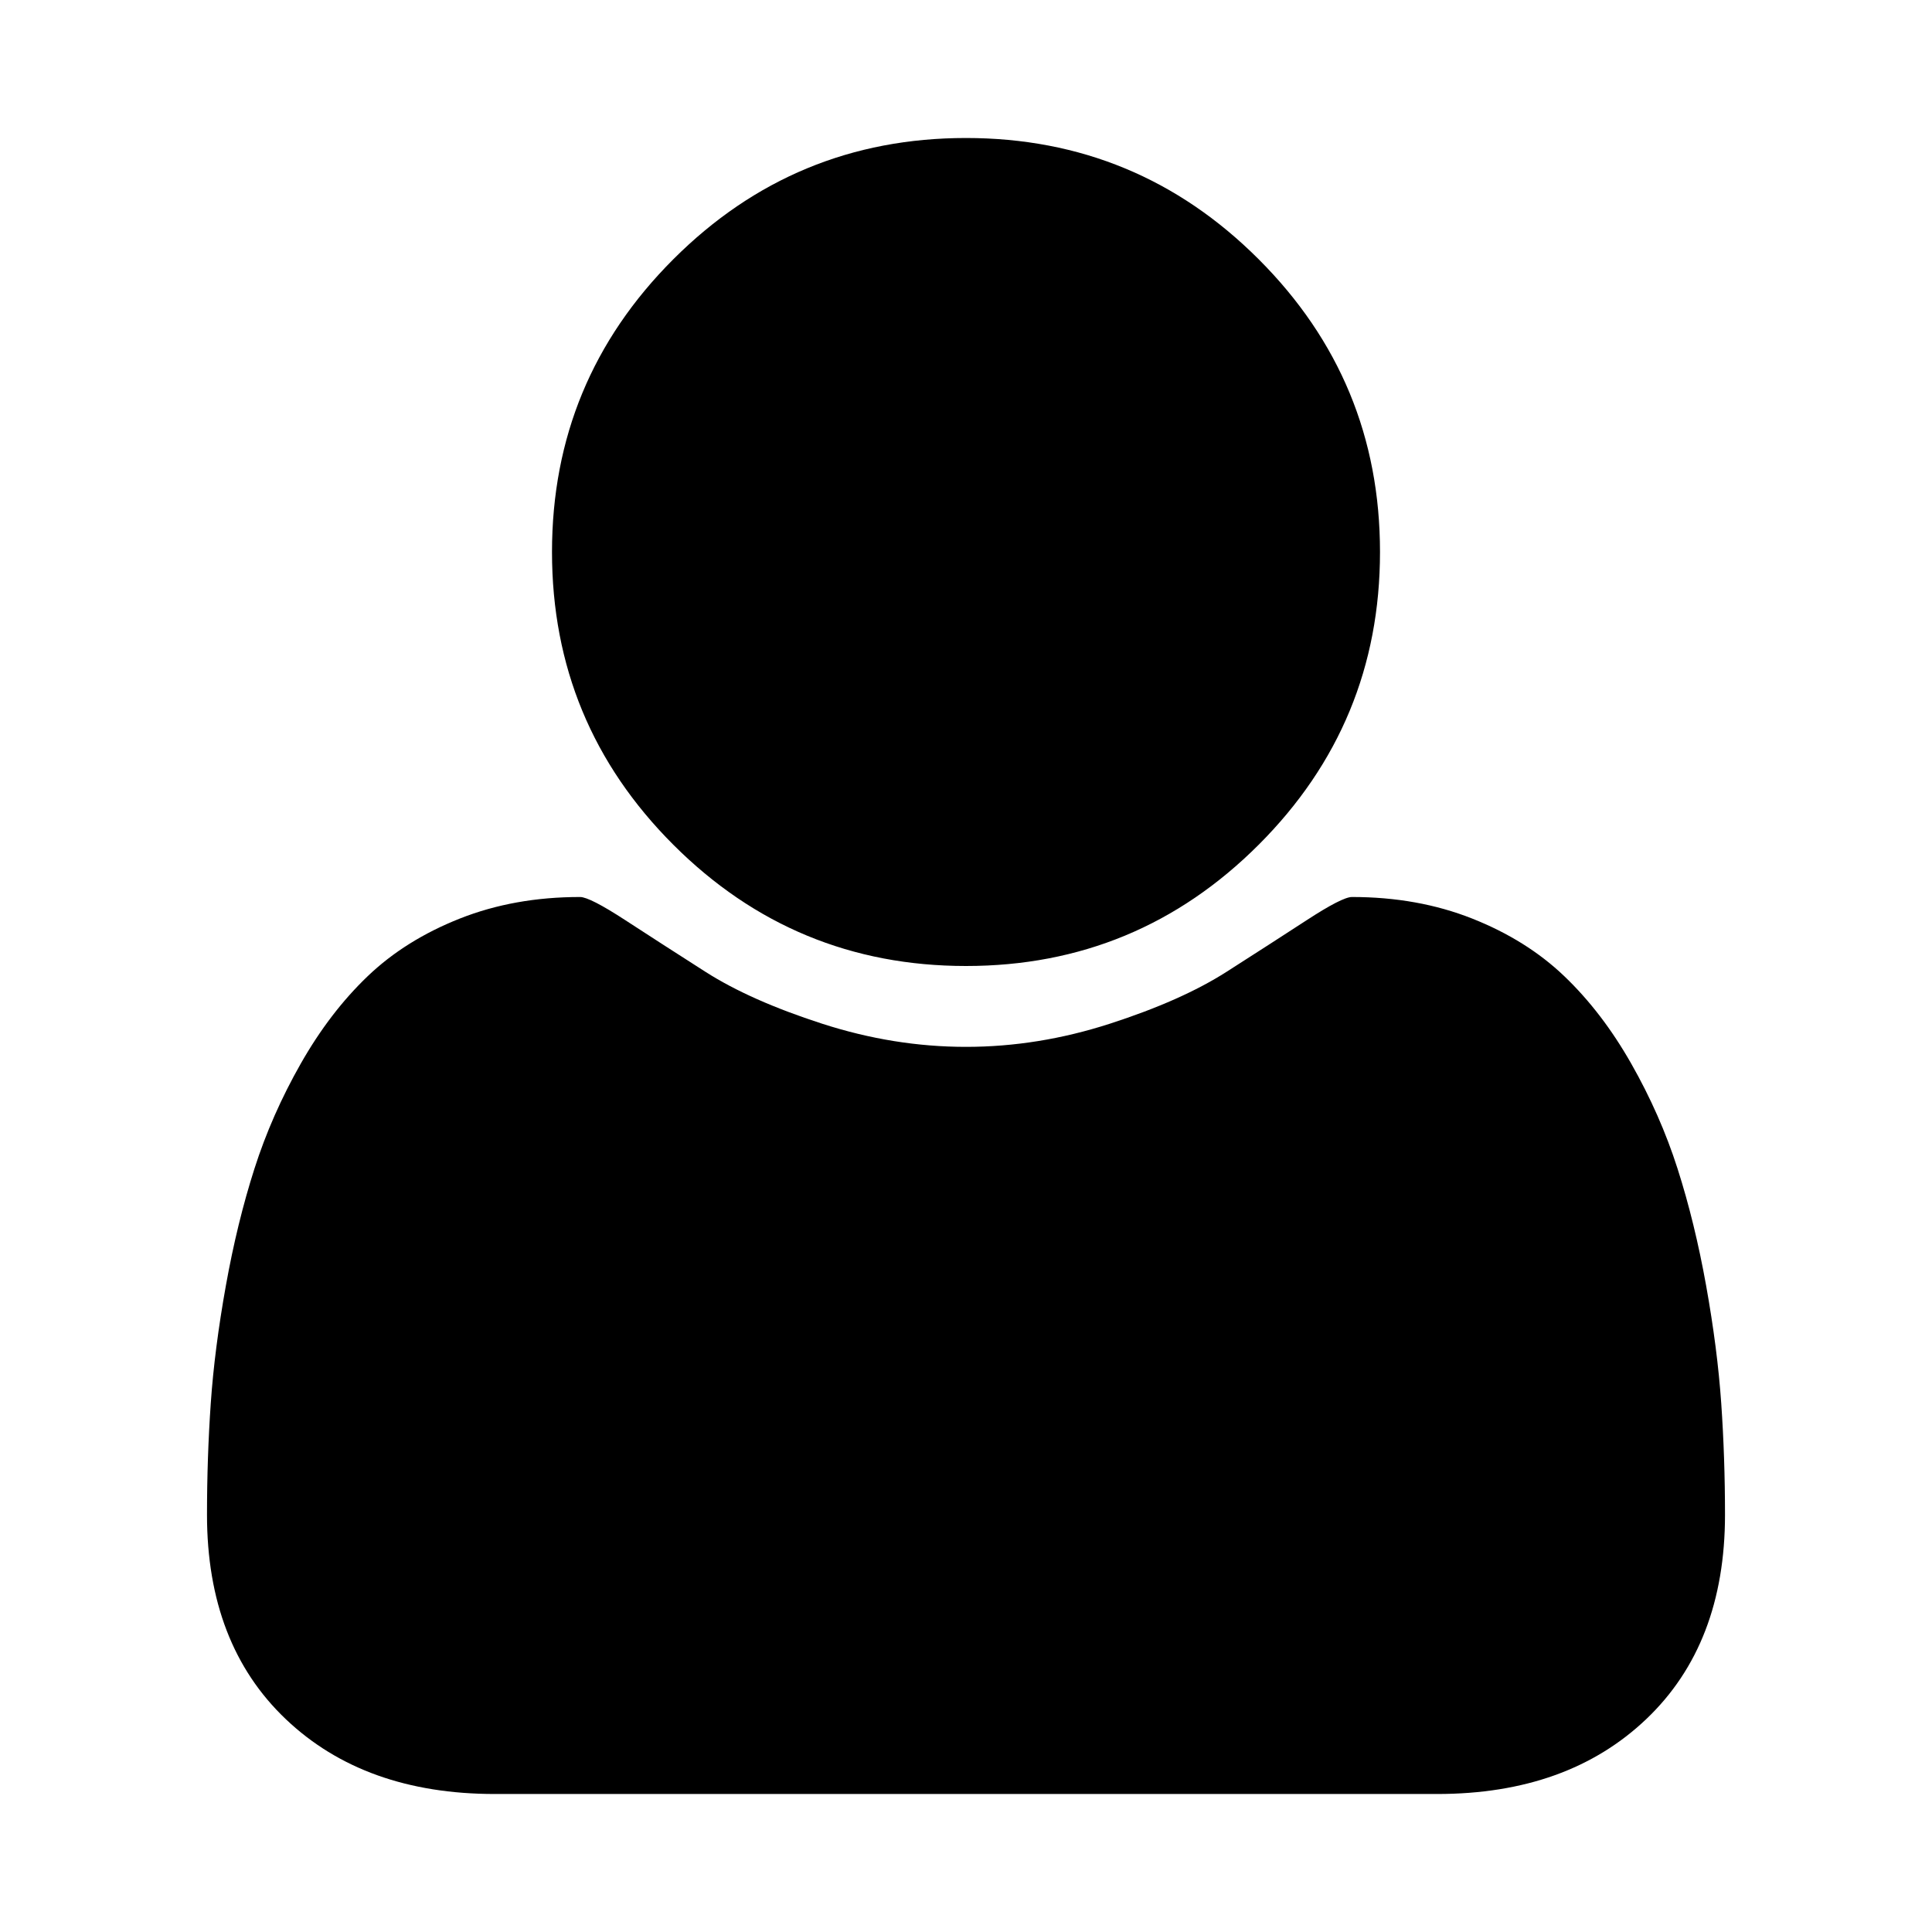
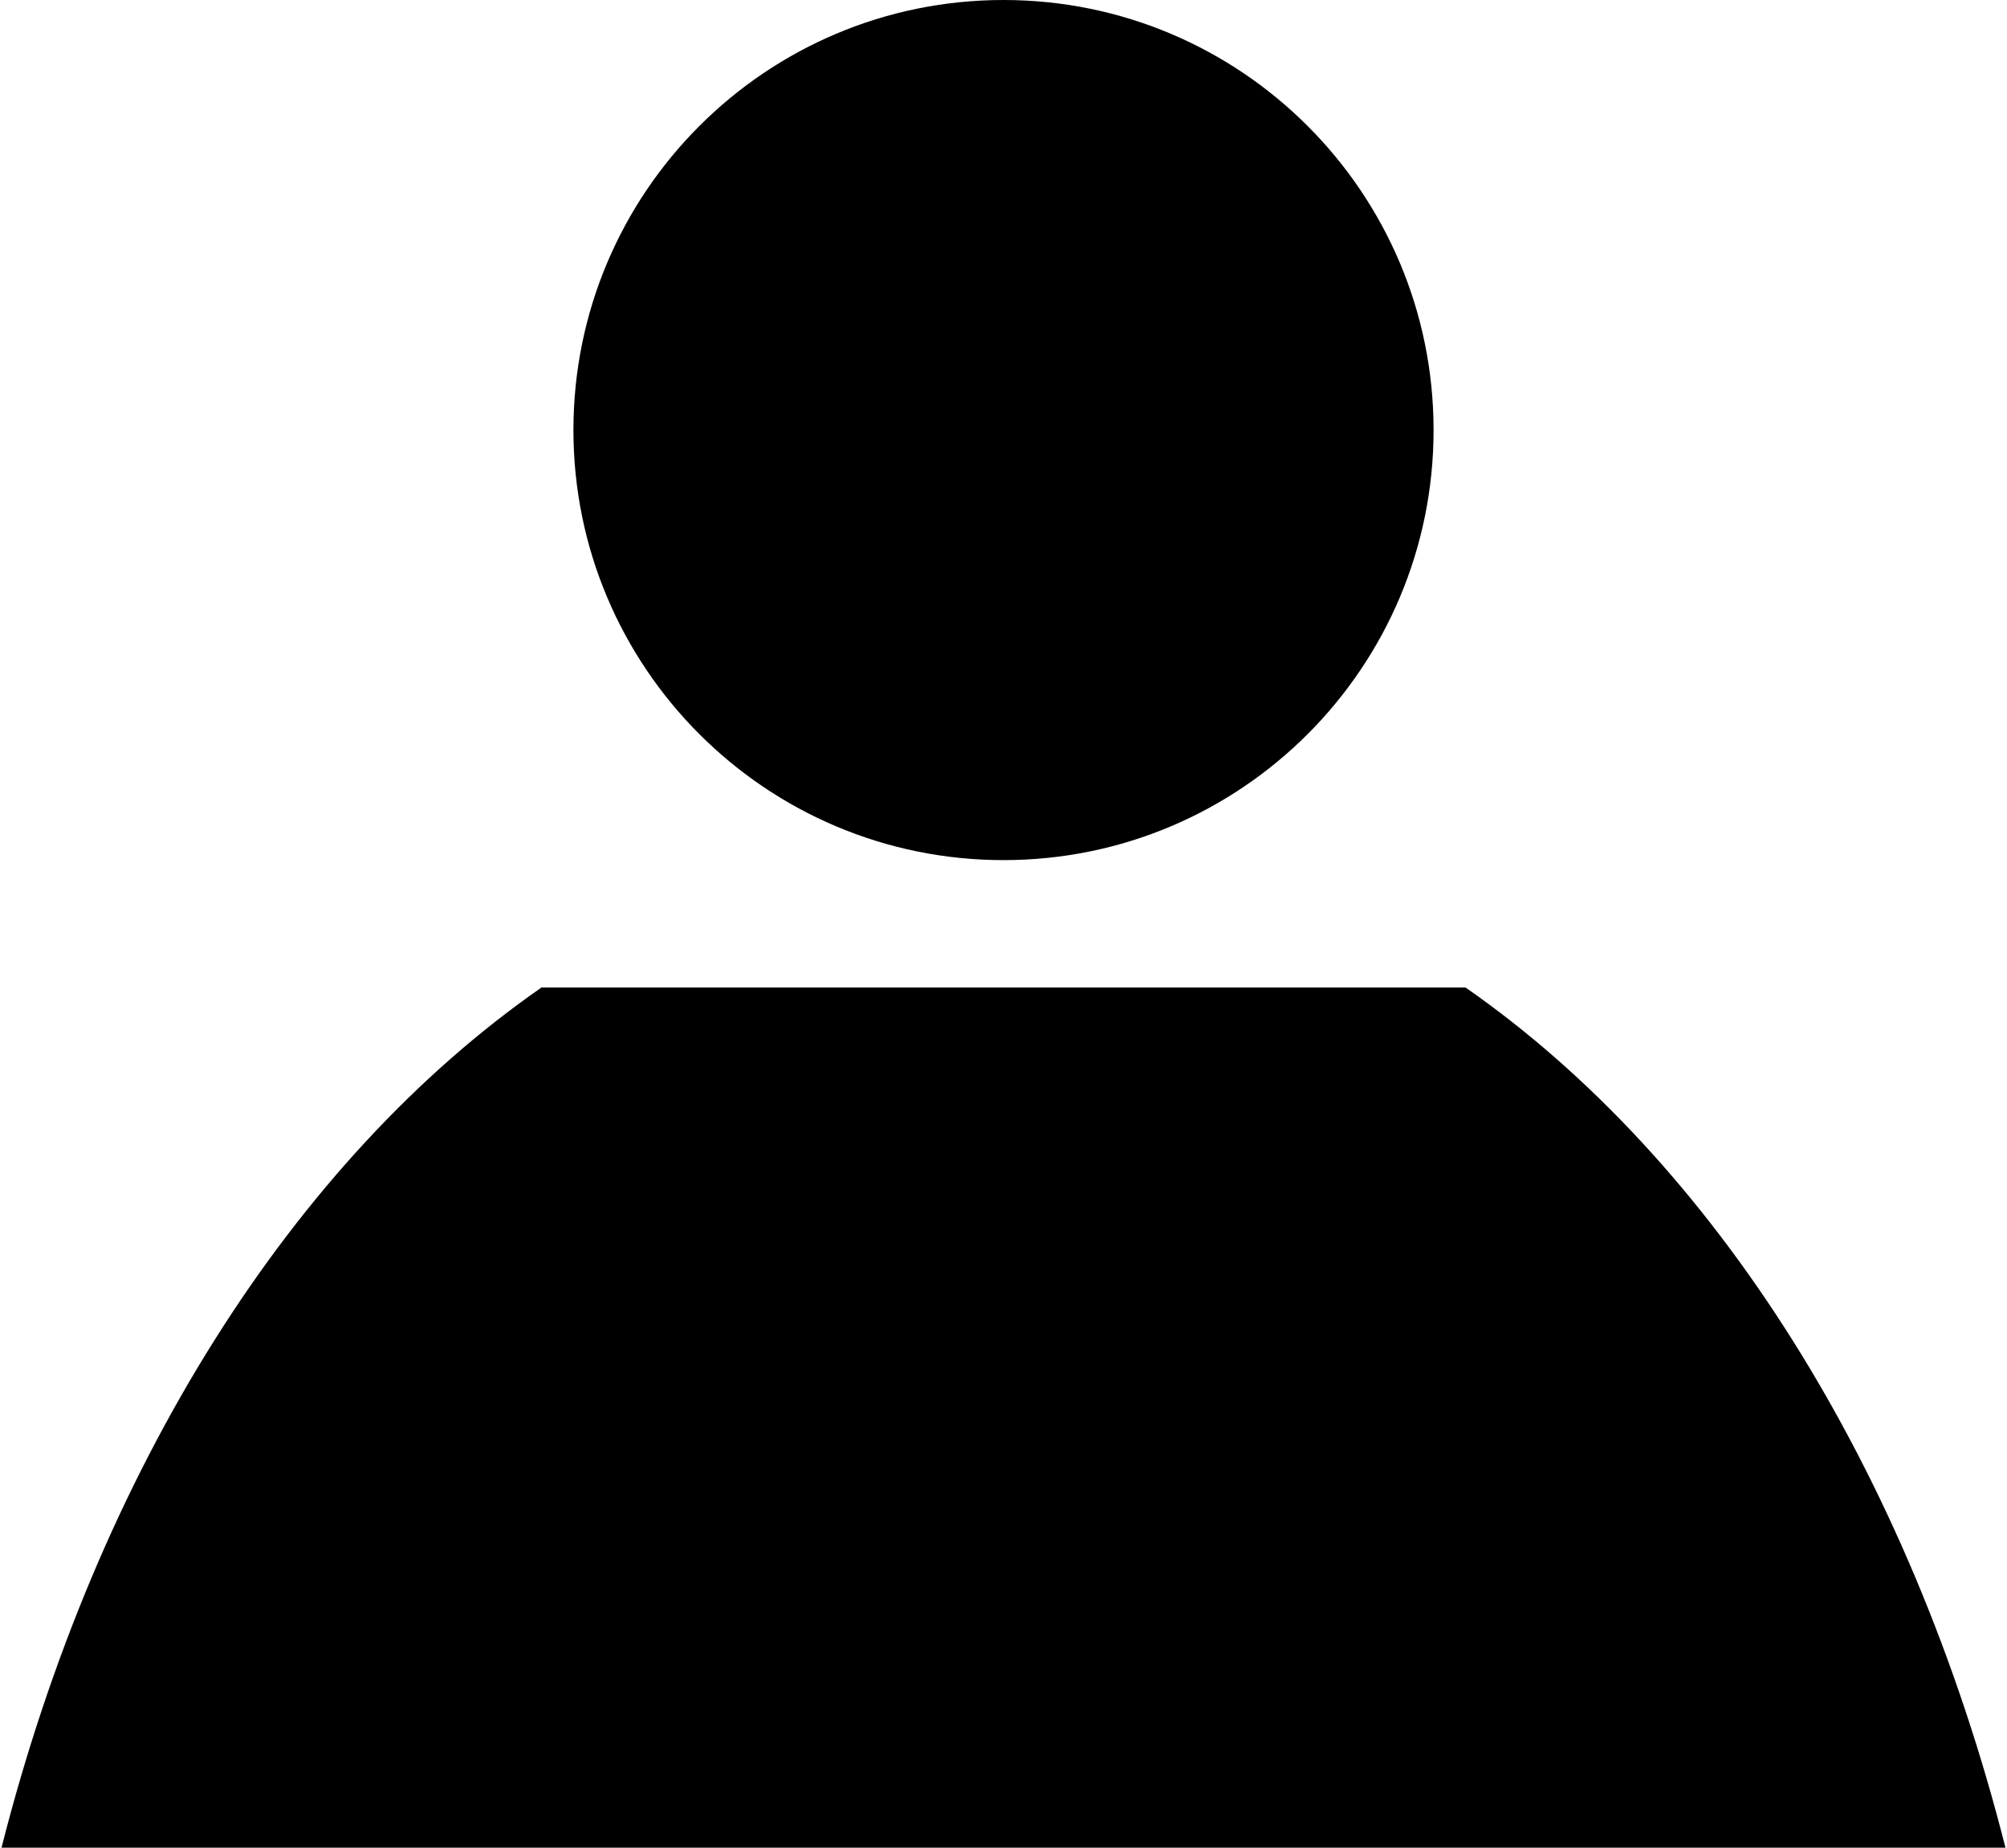
- <svg xmlns="http://www.w3.org/2000/svg" height="1792" viewBox="0 0 1792 1792" width="1792">
-   <path d="M1600 1405q0 120-73 189.5t-194 69.5h-874q-121 0-194-69.5t-73-189.5q0-53 3.5-103.5t14-109 26.5-108.5 43-97.5 62-81 85.5-53.5 111.5-20q9 0 42 21.5t74.5 48 108 48 133.5 21.5 133.5-21.5 108-48 74.5-48 42-21.5q61 0 111.5 20t85.5 53.5 62 81 43 97.5 26.5 108.5 14 109 3.5 103.5zm-320-893q0 159-112.5 271.5t-271.5 112.5-271.5-112.5-112.5-271.5 112.5-271.5 271.5-112.5 271.5 112.5 112.5 271.5z" />
+ <svg xmlns="http://www.w3.org/2000/svg" enable-background="new 0 0 63 58" height="58px" id="Layer_1" version="1.1" viewBox="0 0 63 58" width="63px" xml:space="preserve">
+   <g>
+     <circle cx="31.5" cy="13.5" fill="#000" r="13.5" />
+     <path d="M46.005,31h-29.01C9.182,36.436,3.059,46.132,0.048,58h62.904C59.941,46.132,53.818,36.436,46.005,31z" fill="#000" />
+   </g>
</svg>
